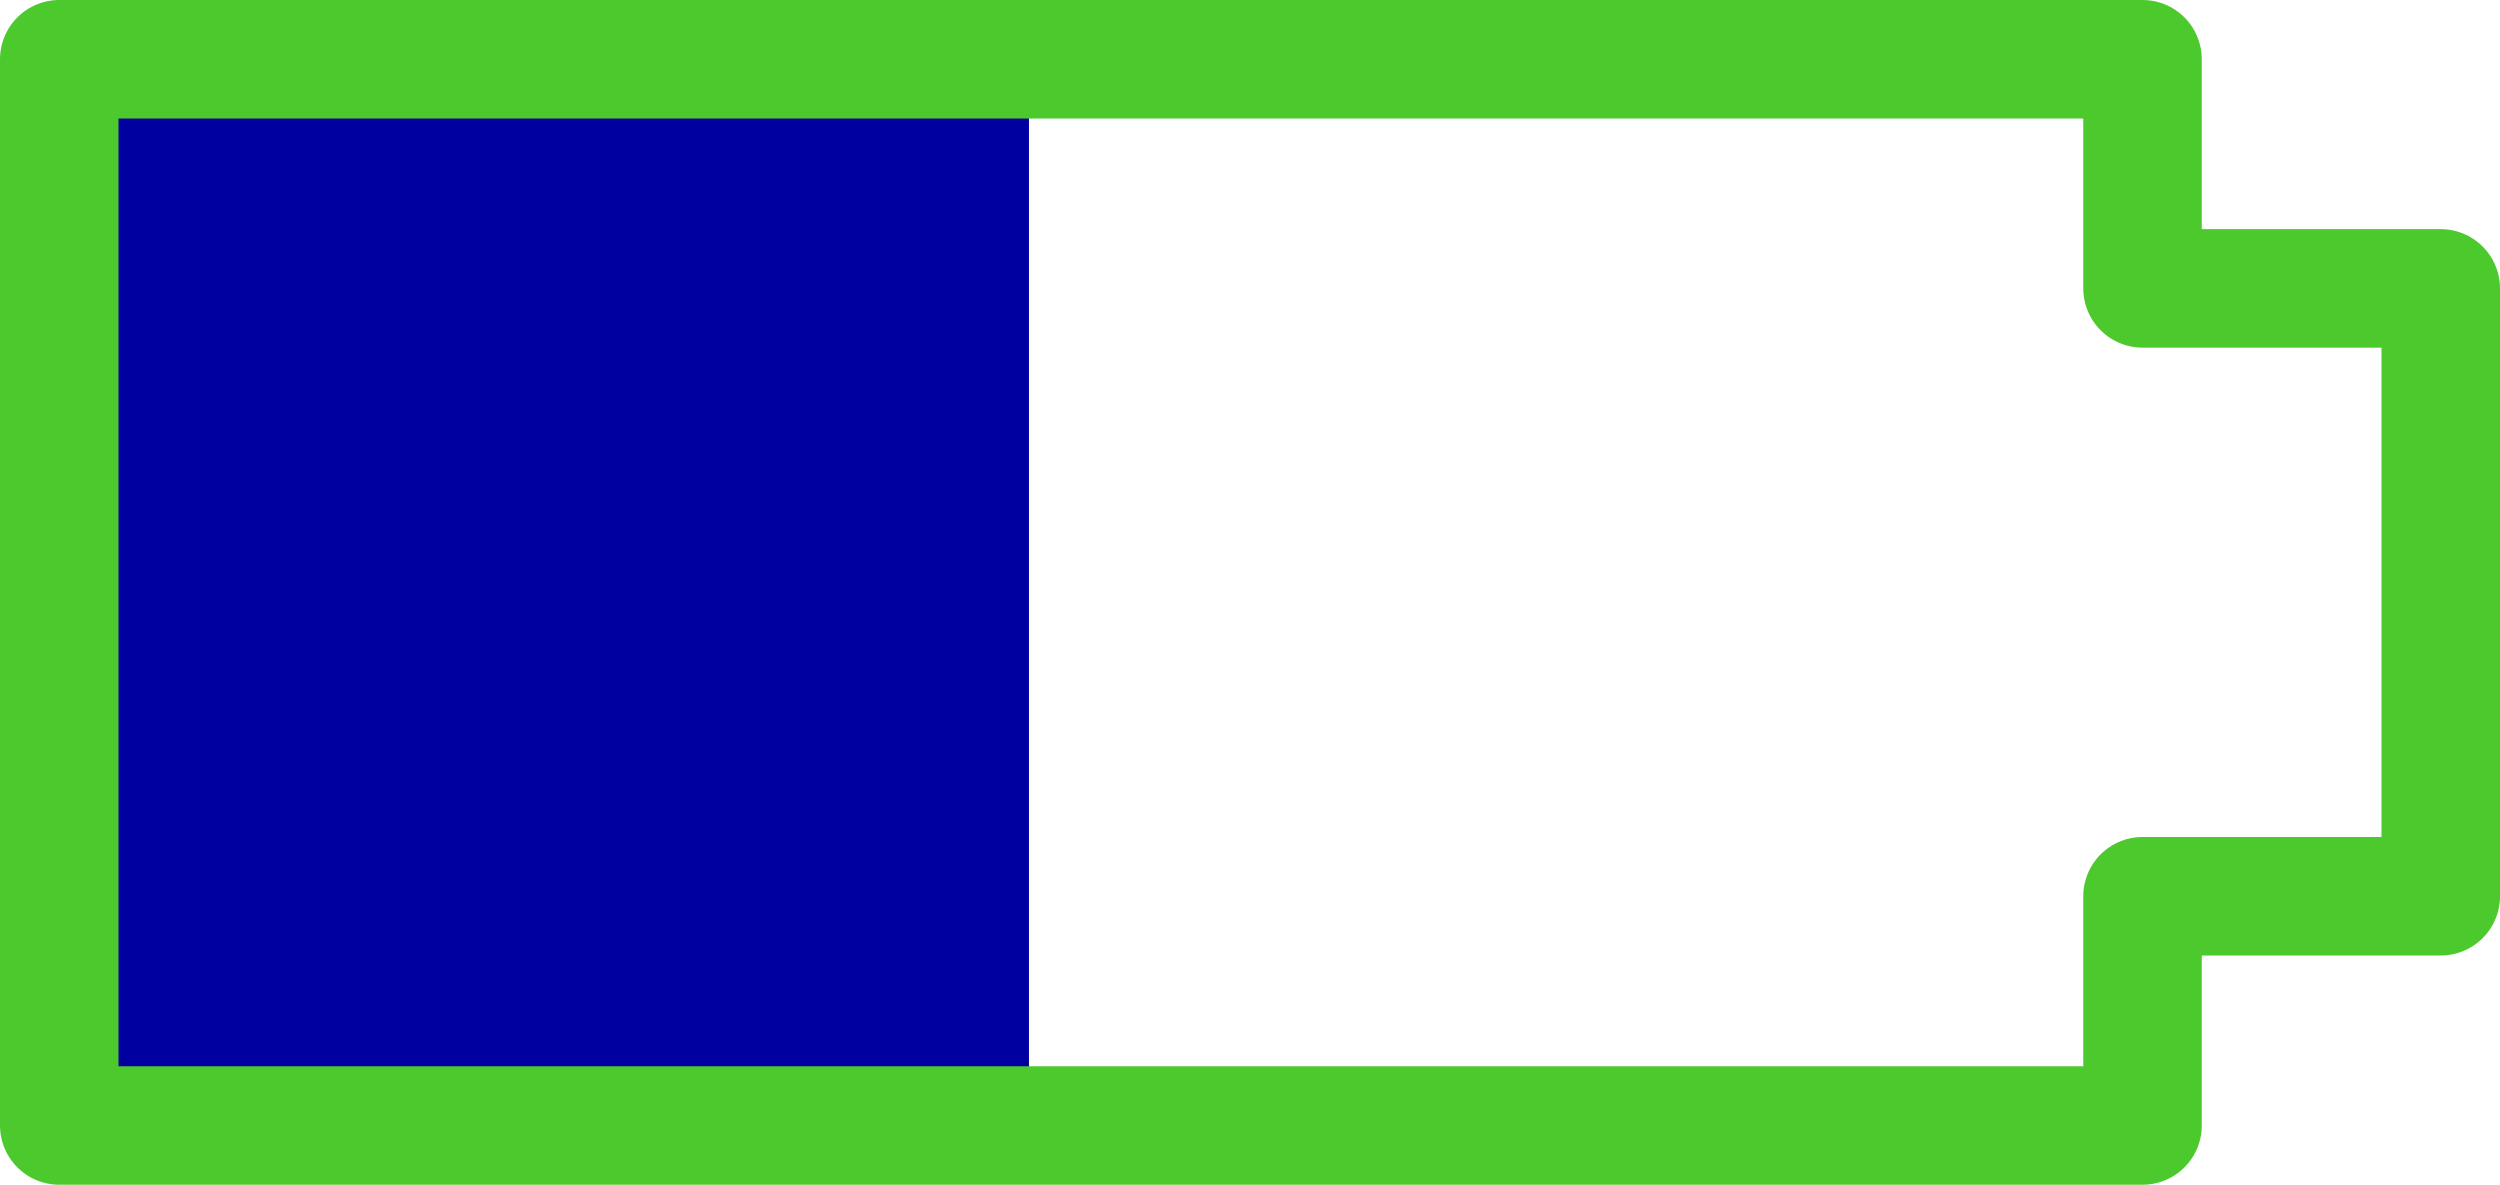
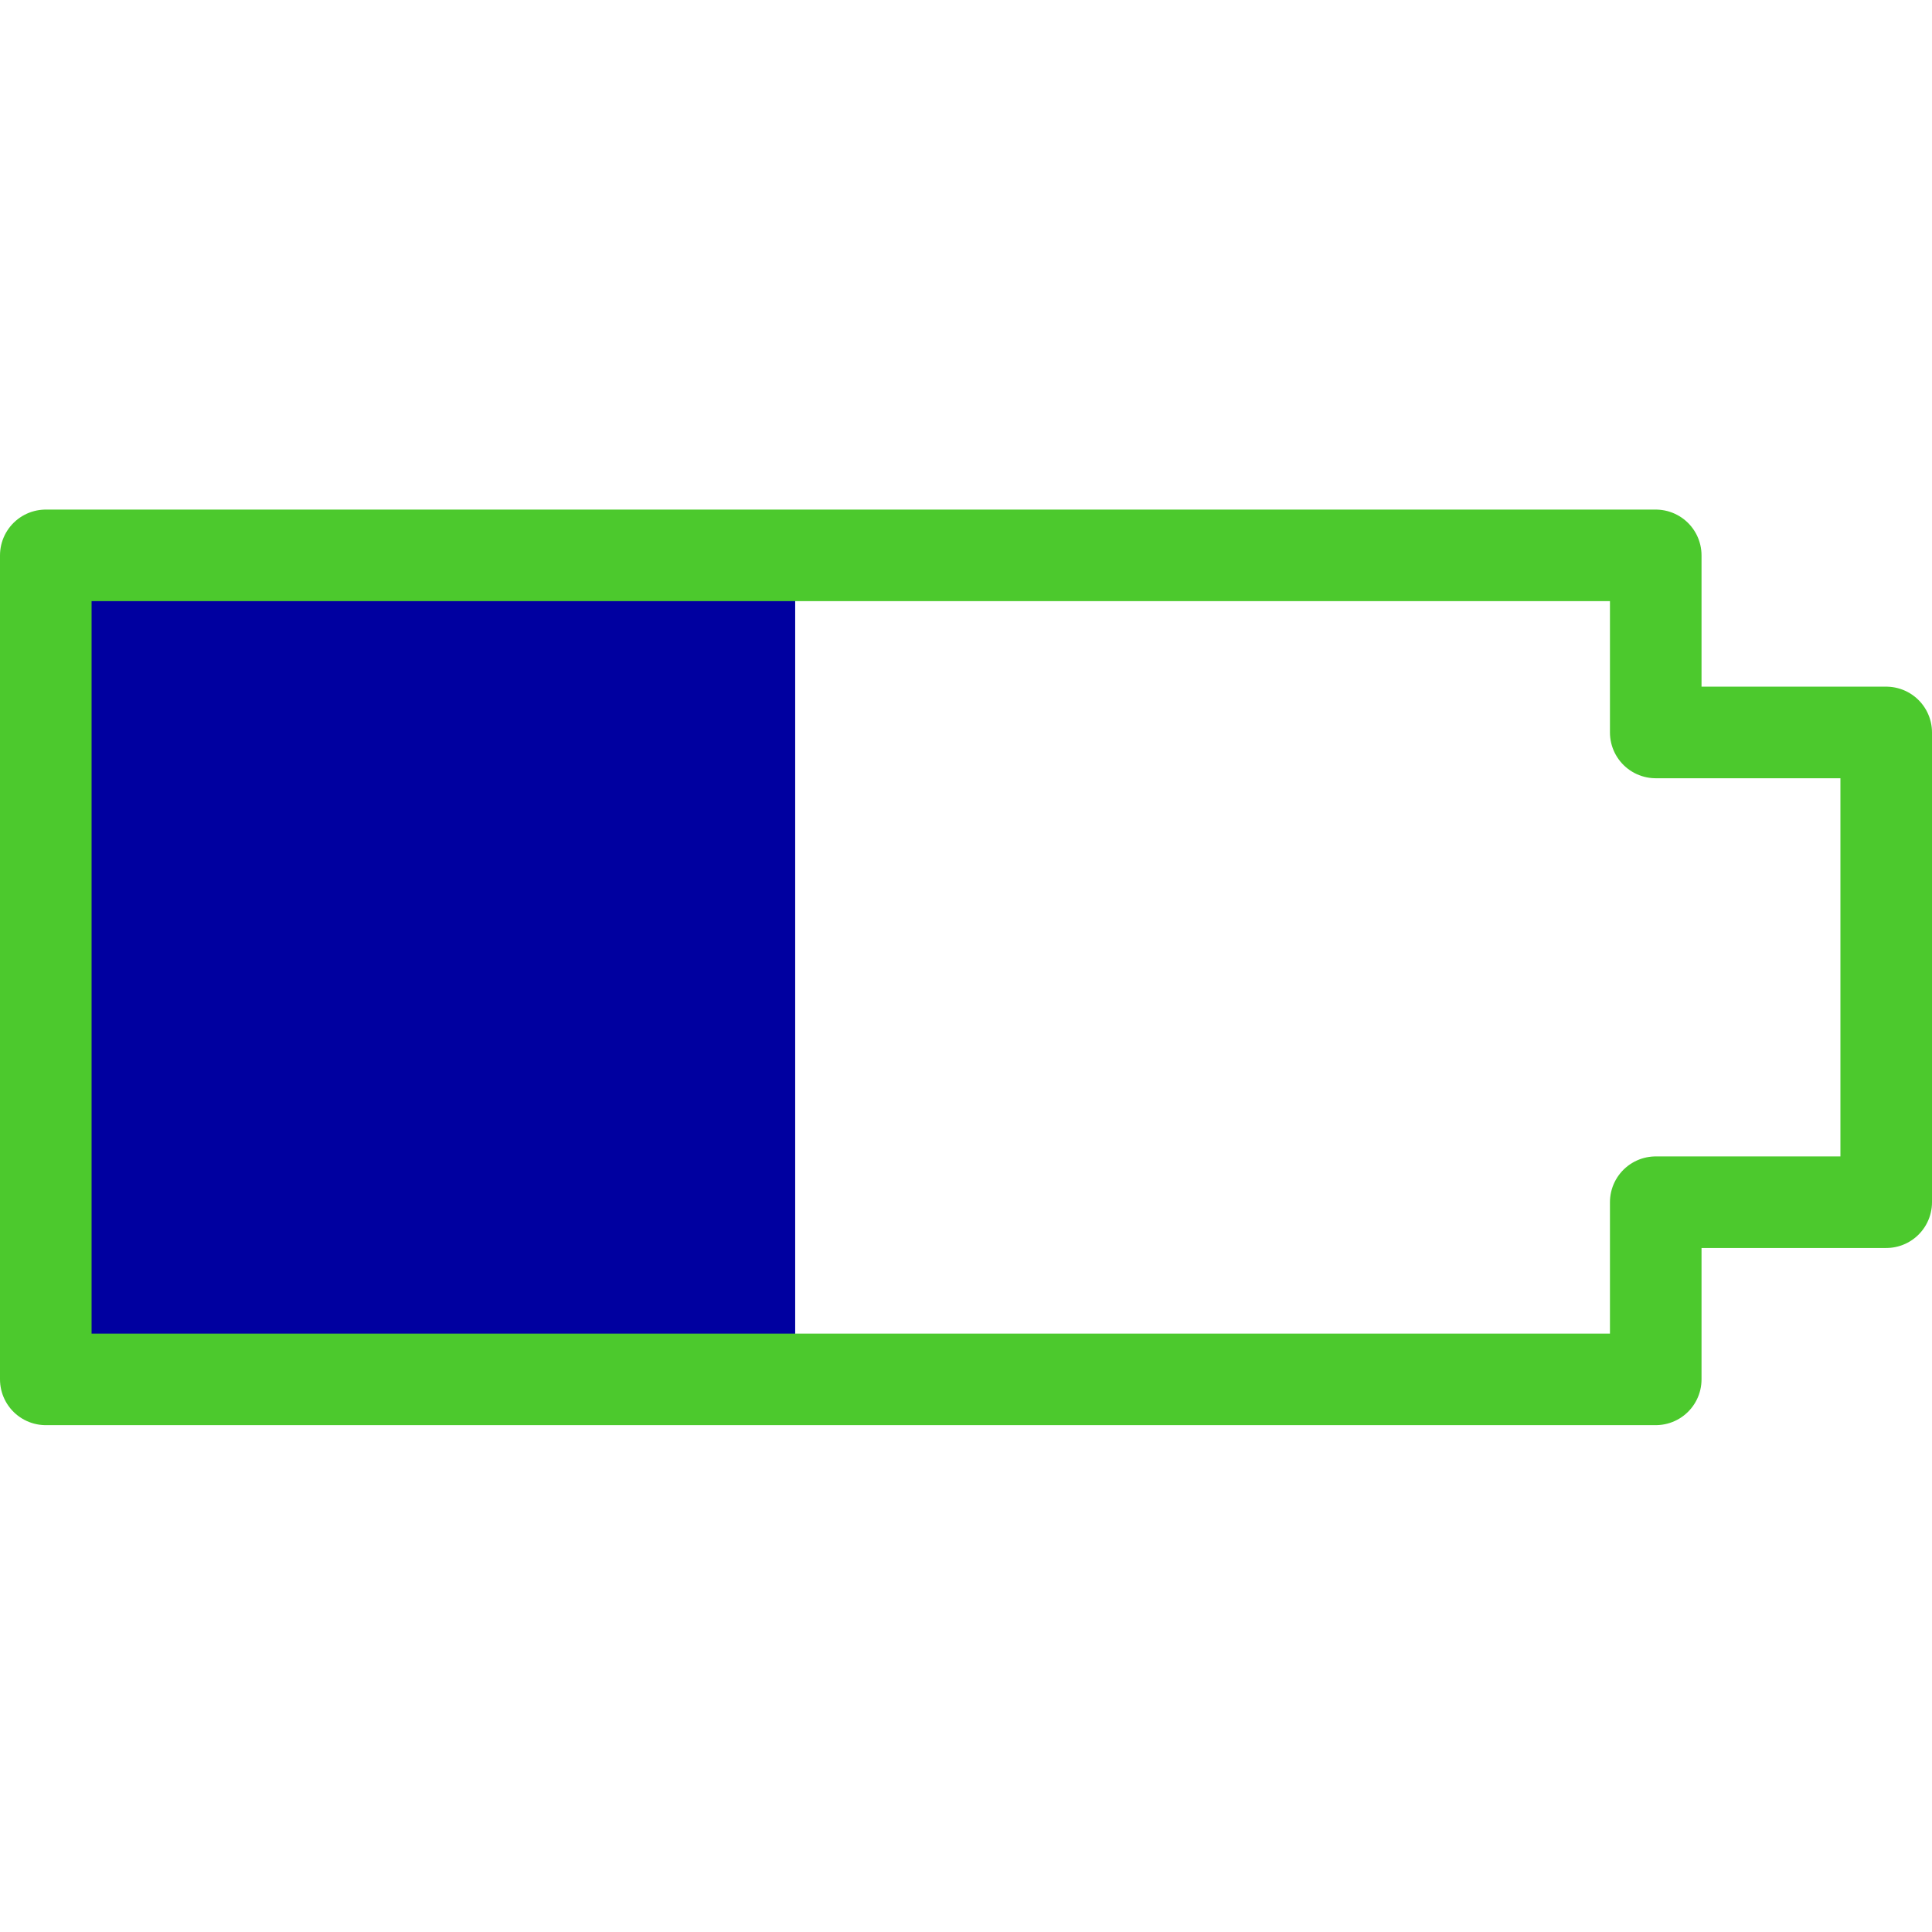
- <svg xmlns="http://www.w3.org/2000/svg" version="1.1" id="Icon" width="51.562" height="24.435" viewBox="0 0 51.562 24.435" overflow="visible" enable-background="new 0 0 51.562 24.435" xml:space="preserve">
+ <svg xmlns="http://www.w3.org/2000/svg" version="1.1" id="Icon" width="51.562" height="51.562" viewBox="0 -13.6 51.562 51.562" overflow="visible" enable-background="new 0 0 51.562 24.435" xml:space="preserve">
  <rect x="1.222" y="1.222" fill="#0000A0" width="20" height="21.991" />
  <polygon fill="none" stroke="#4CC92D" stroke-width="2.444" stroke-linecap="round" stroke-linejoin="round" points="1.222,23.213   44.189,23.213 44.189,18.485 50.34,18.485 50.34,5.948 44.189,5.948 44.189,1.222 1.222,1.222 " />
</svg>
